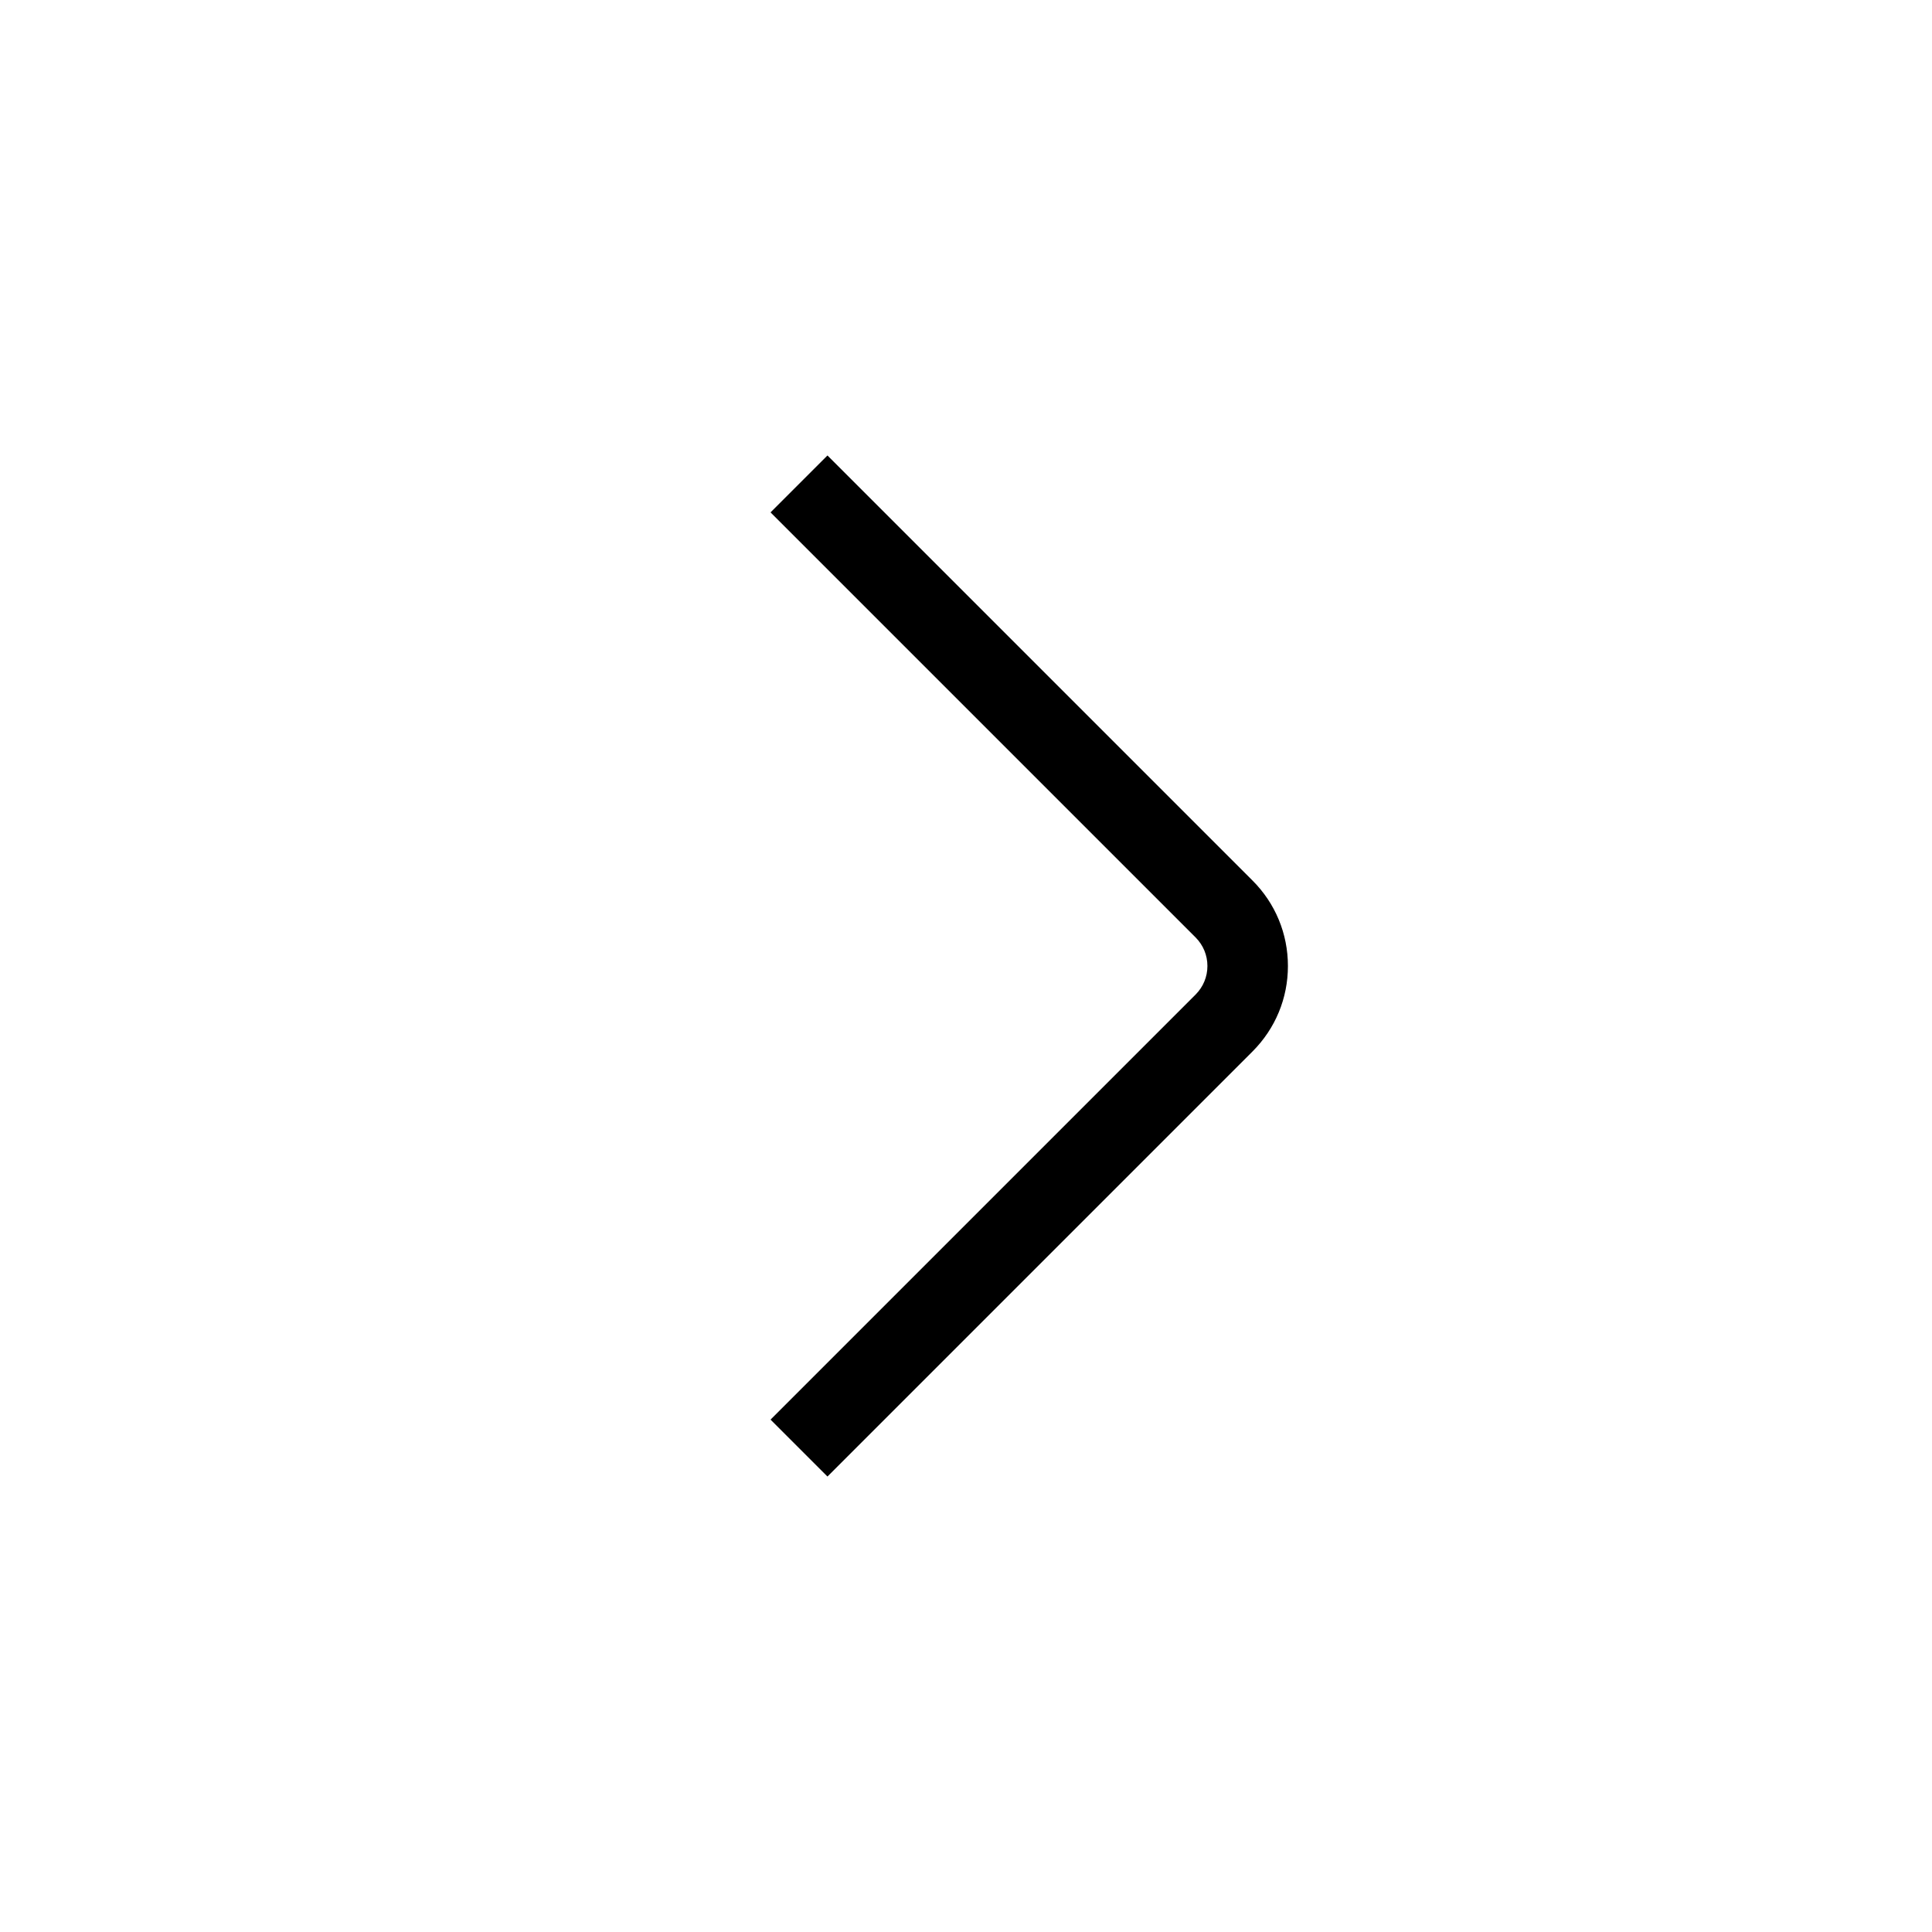
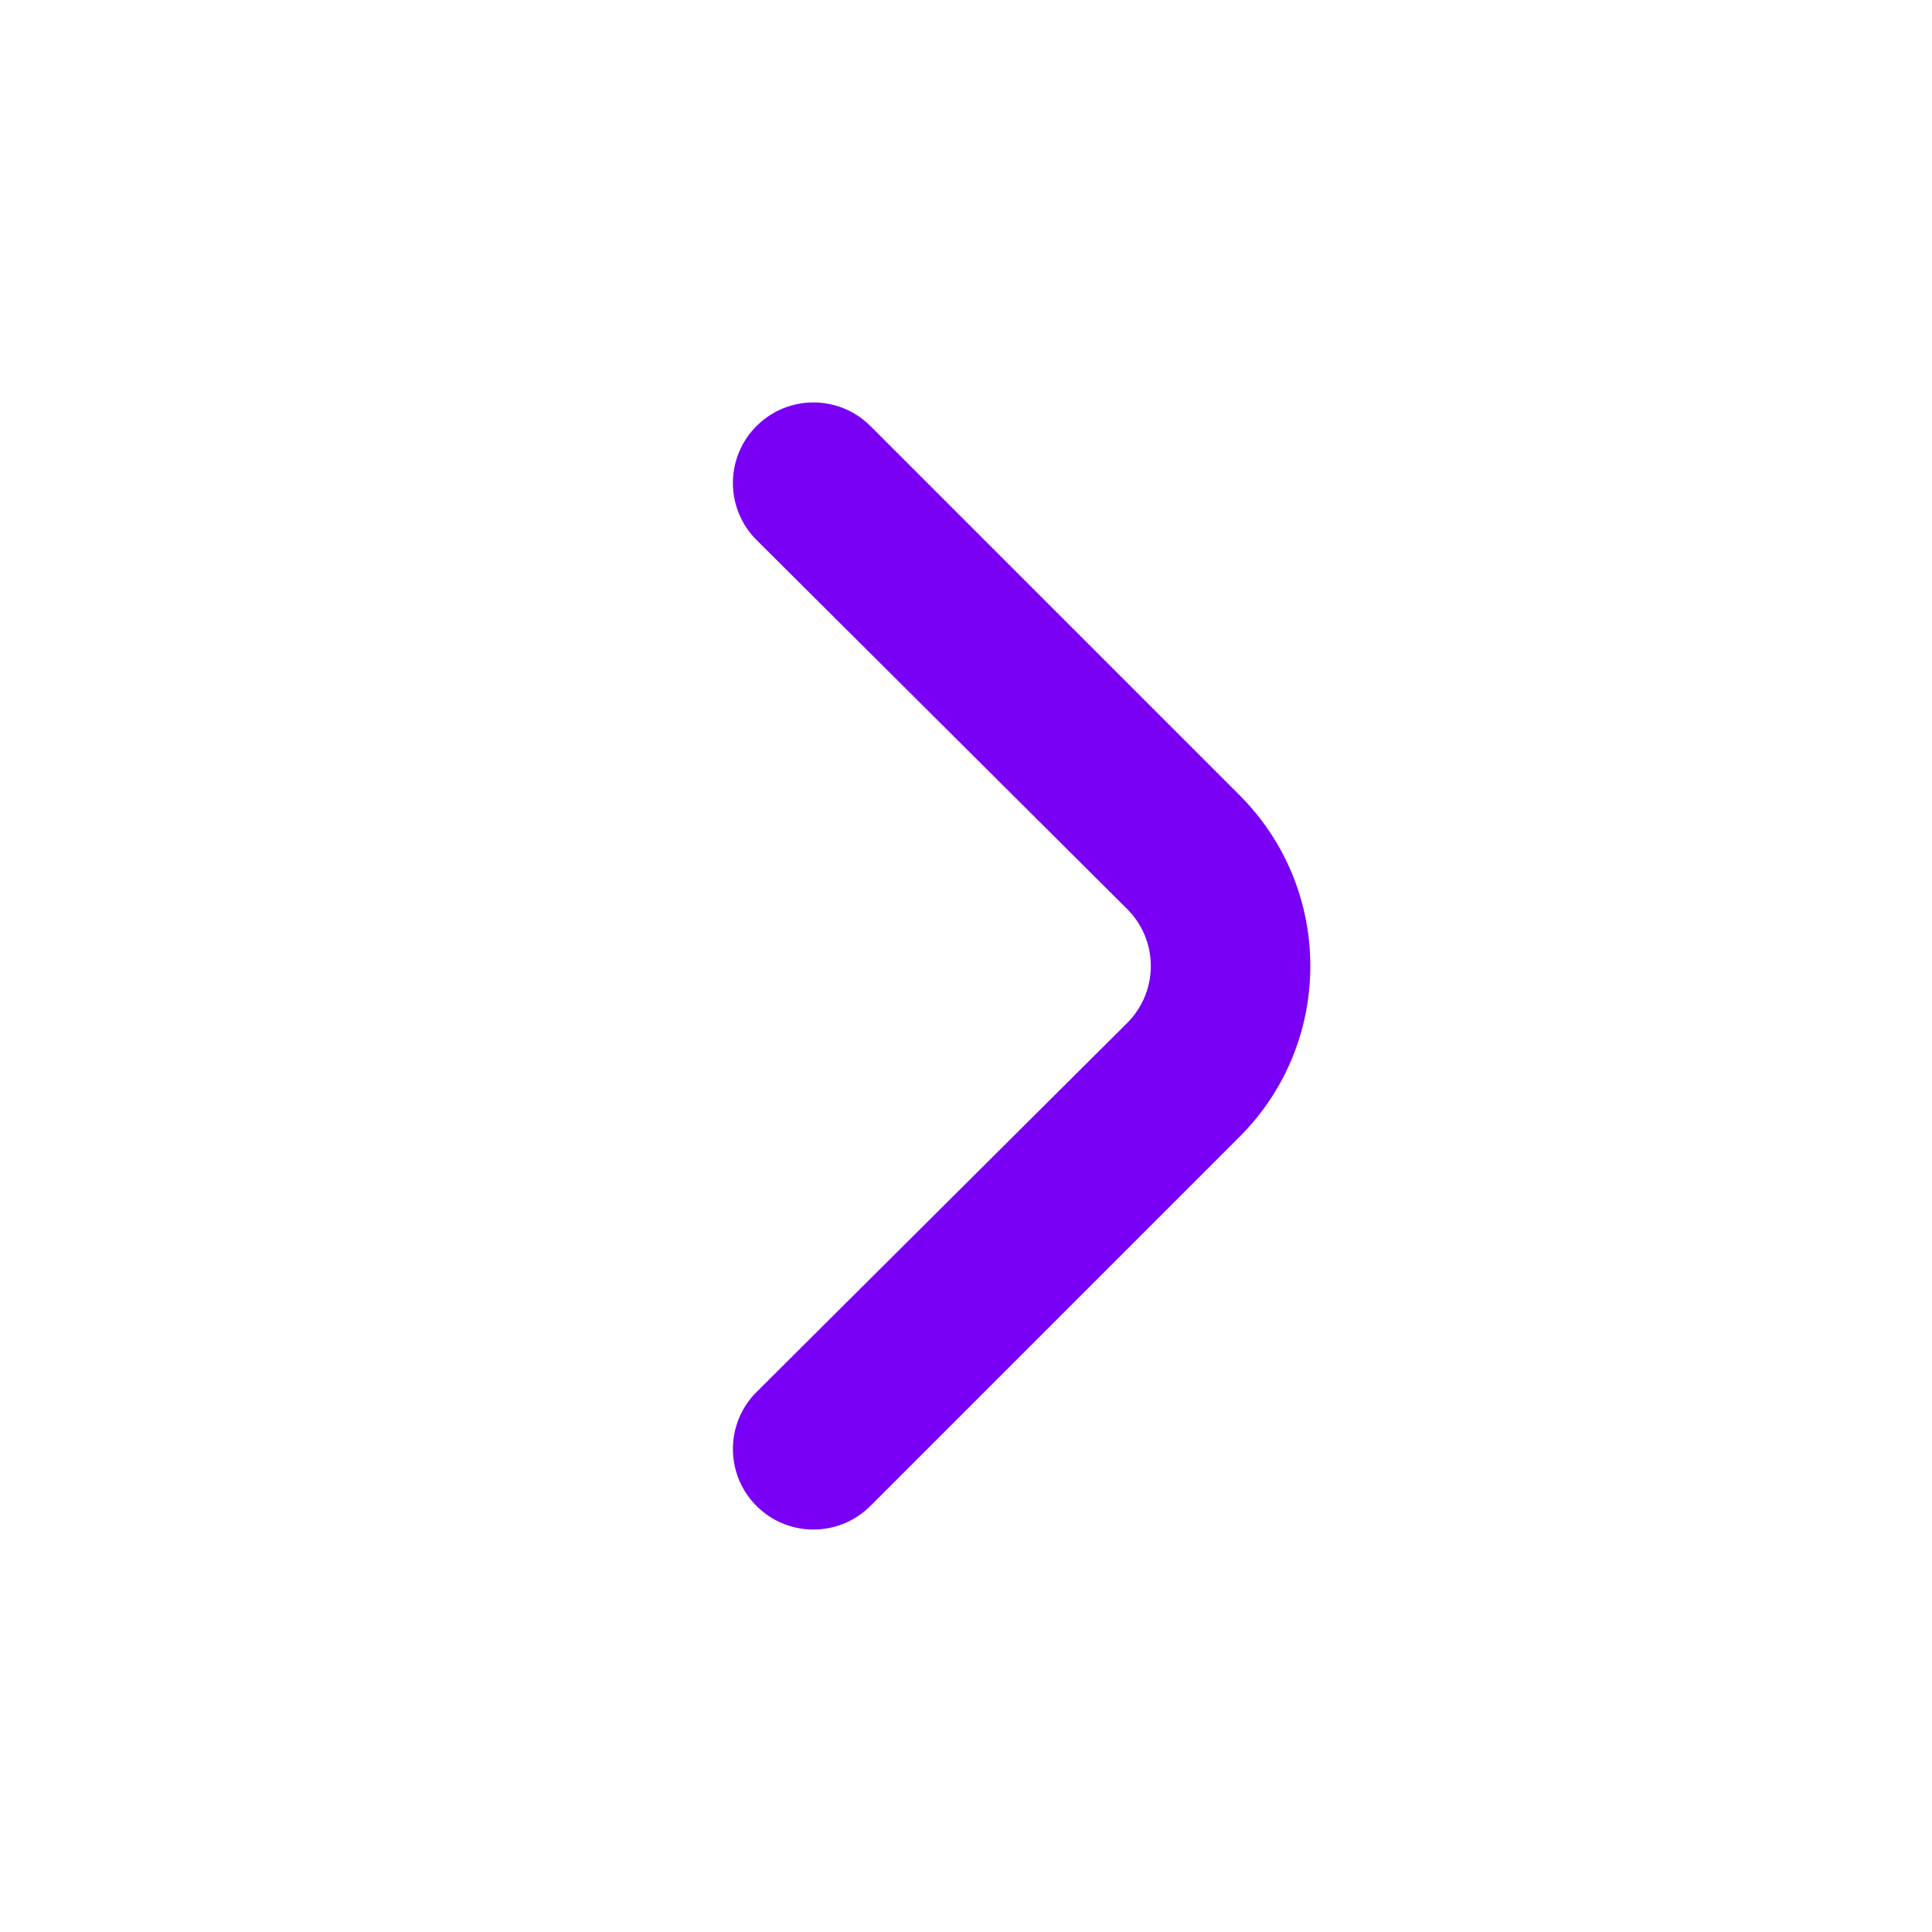
- <svg xmlns="http://www.w3.org/2000/svg" id="Layer_1" data-name="Layer 1" viewBox="0 0 24 24">
-   <path d="m10.279,18.342l-.707-.707,5.281-5.281c.094-.095.146-.22.146-.354s-.052-.259-.146-.354l-5.281-5.281.707-.707,5.281,5.281c.283.283.439.66.439,1.061s-.156.777-.439,1.061l-5.281,5.281Z" />
+ <svg xmlns="http://www.w3.org/2000/svg" id="Outline" viewBox="0 0 24 24" width="512" height="512">
+   <path fill="#7a00f5" d="M15.4,9.88,10.81,5.29a1,1,0,0,0-1.41,0,1,1,0,0,0,0,1.42L14,11.29a1,1,0,0,1,0,1.42L9.4,17.29a1,1,0,0,0,1.41,1.42l4.59-4.59A3,3,0,0,0,15.4,9.88Z" />
</svg>
